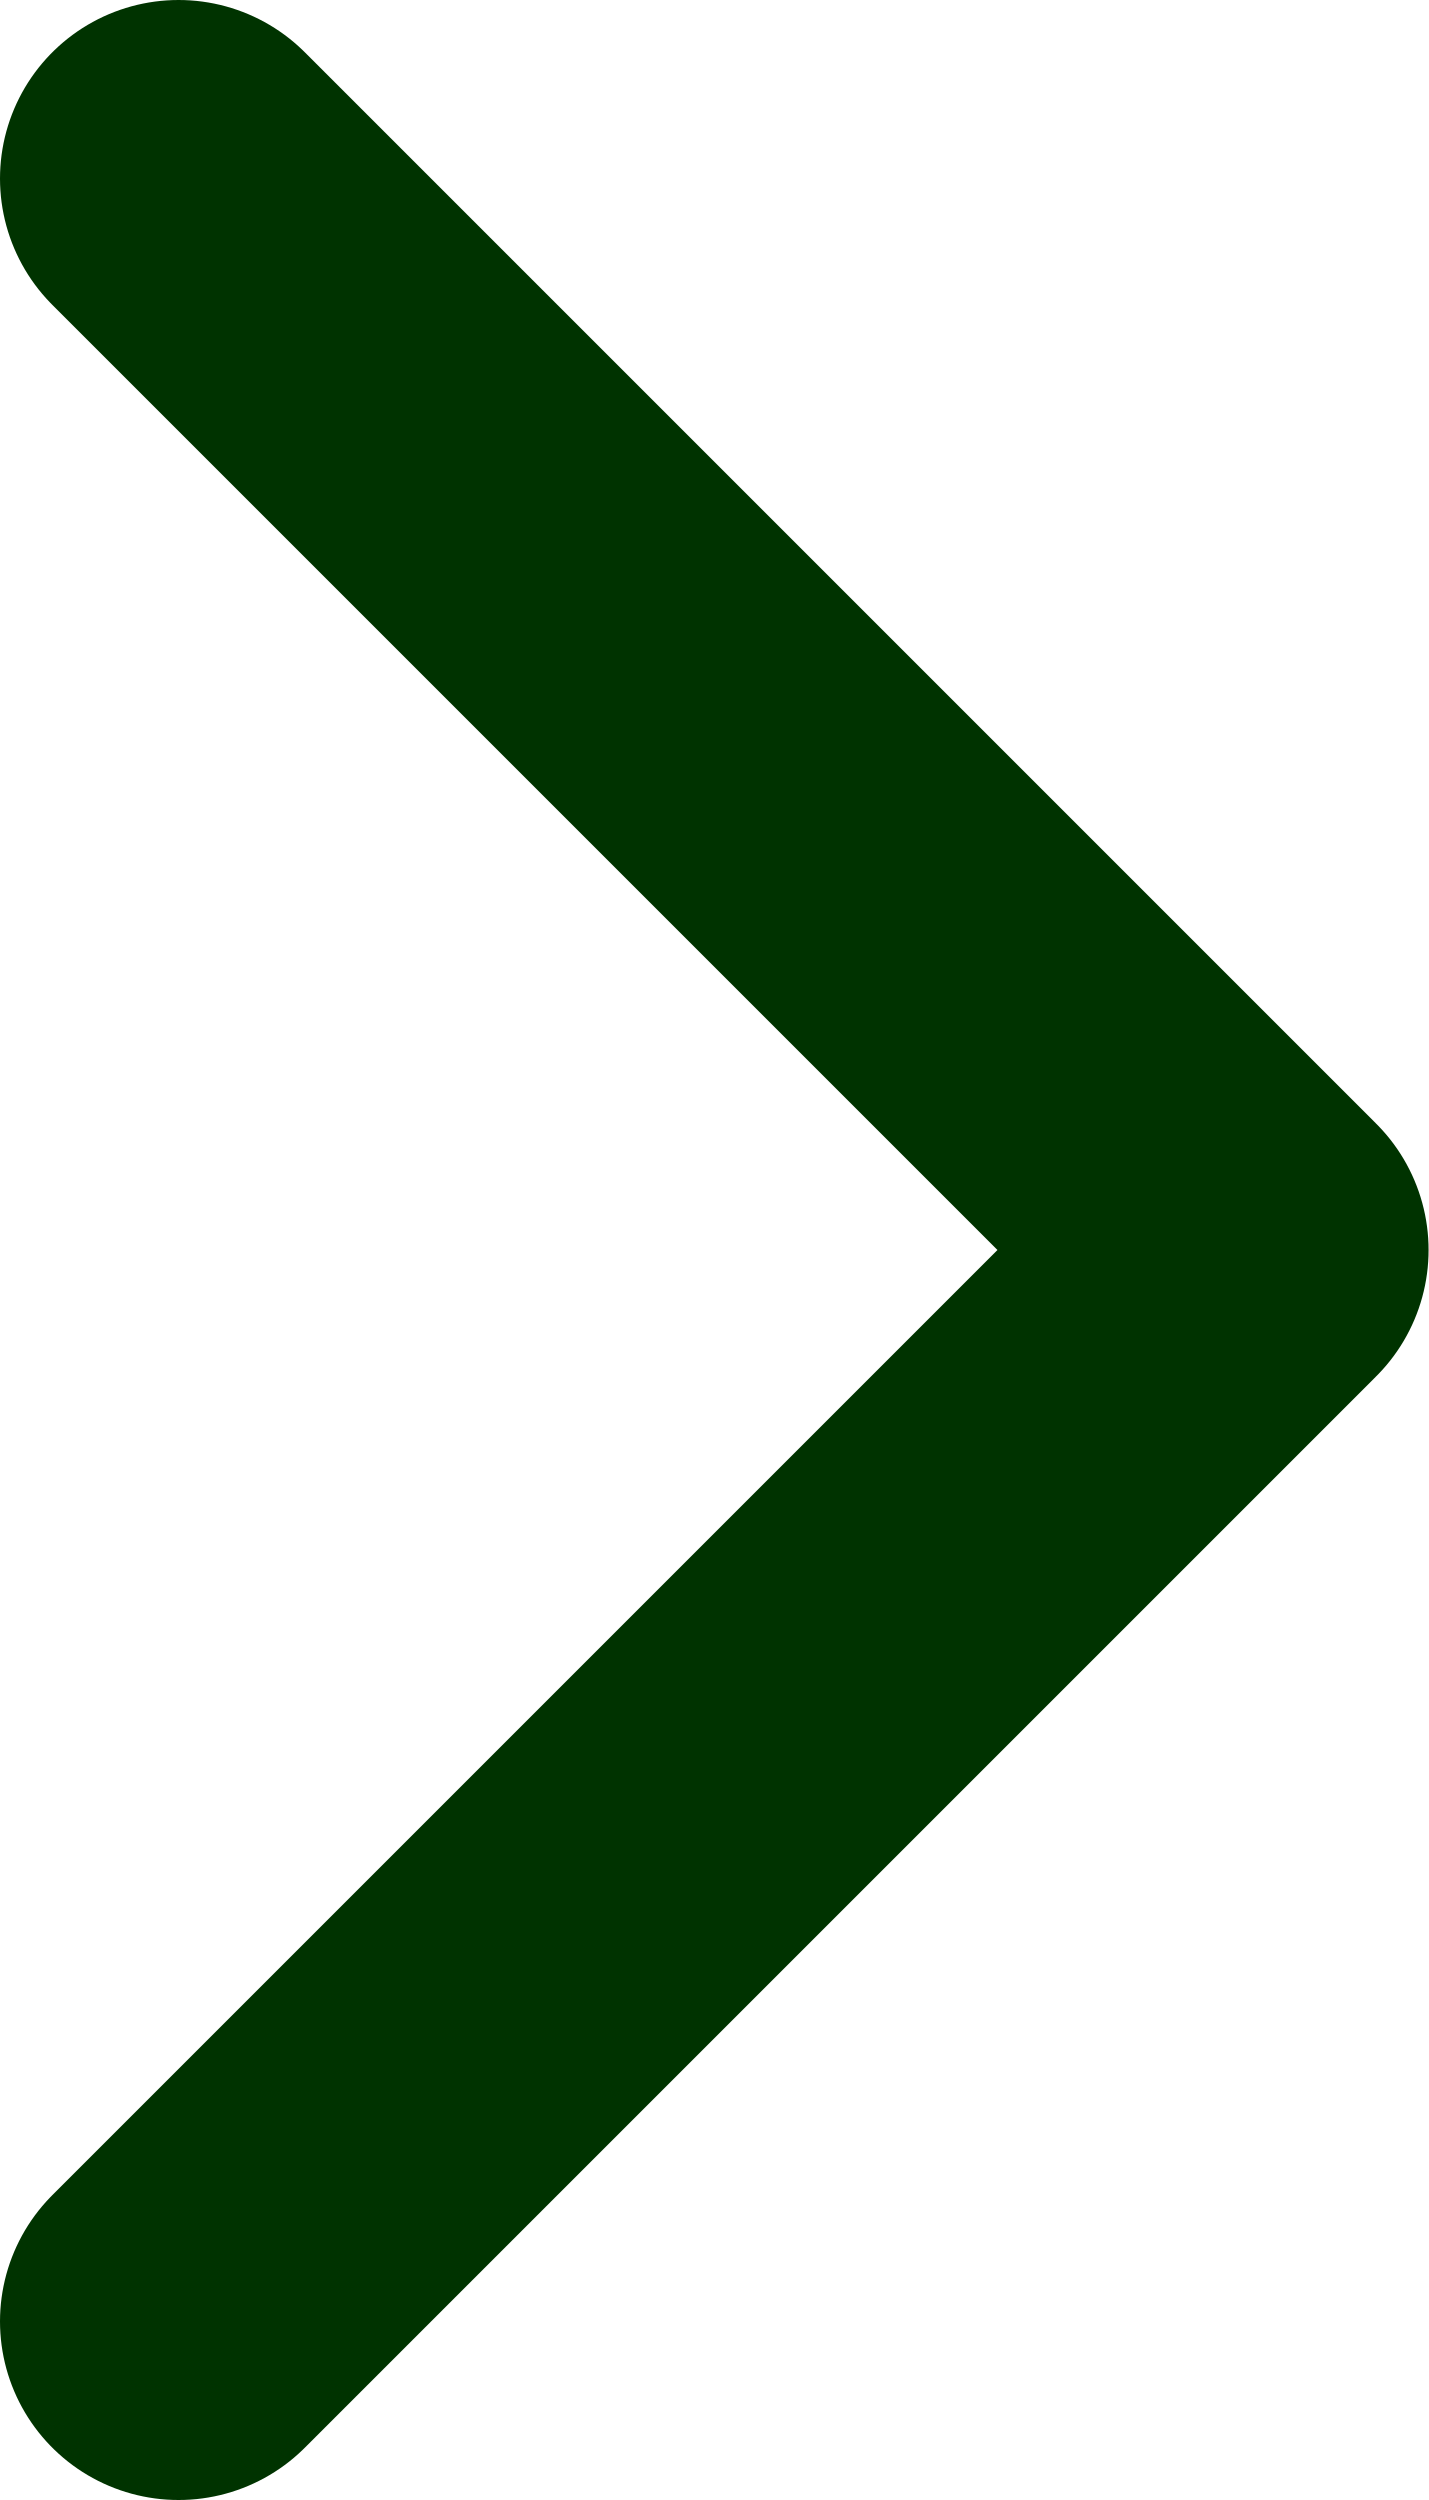
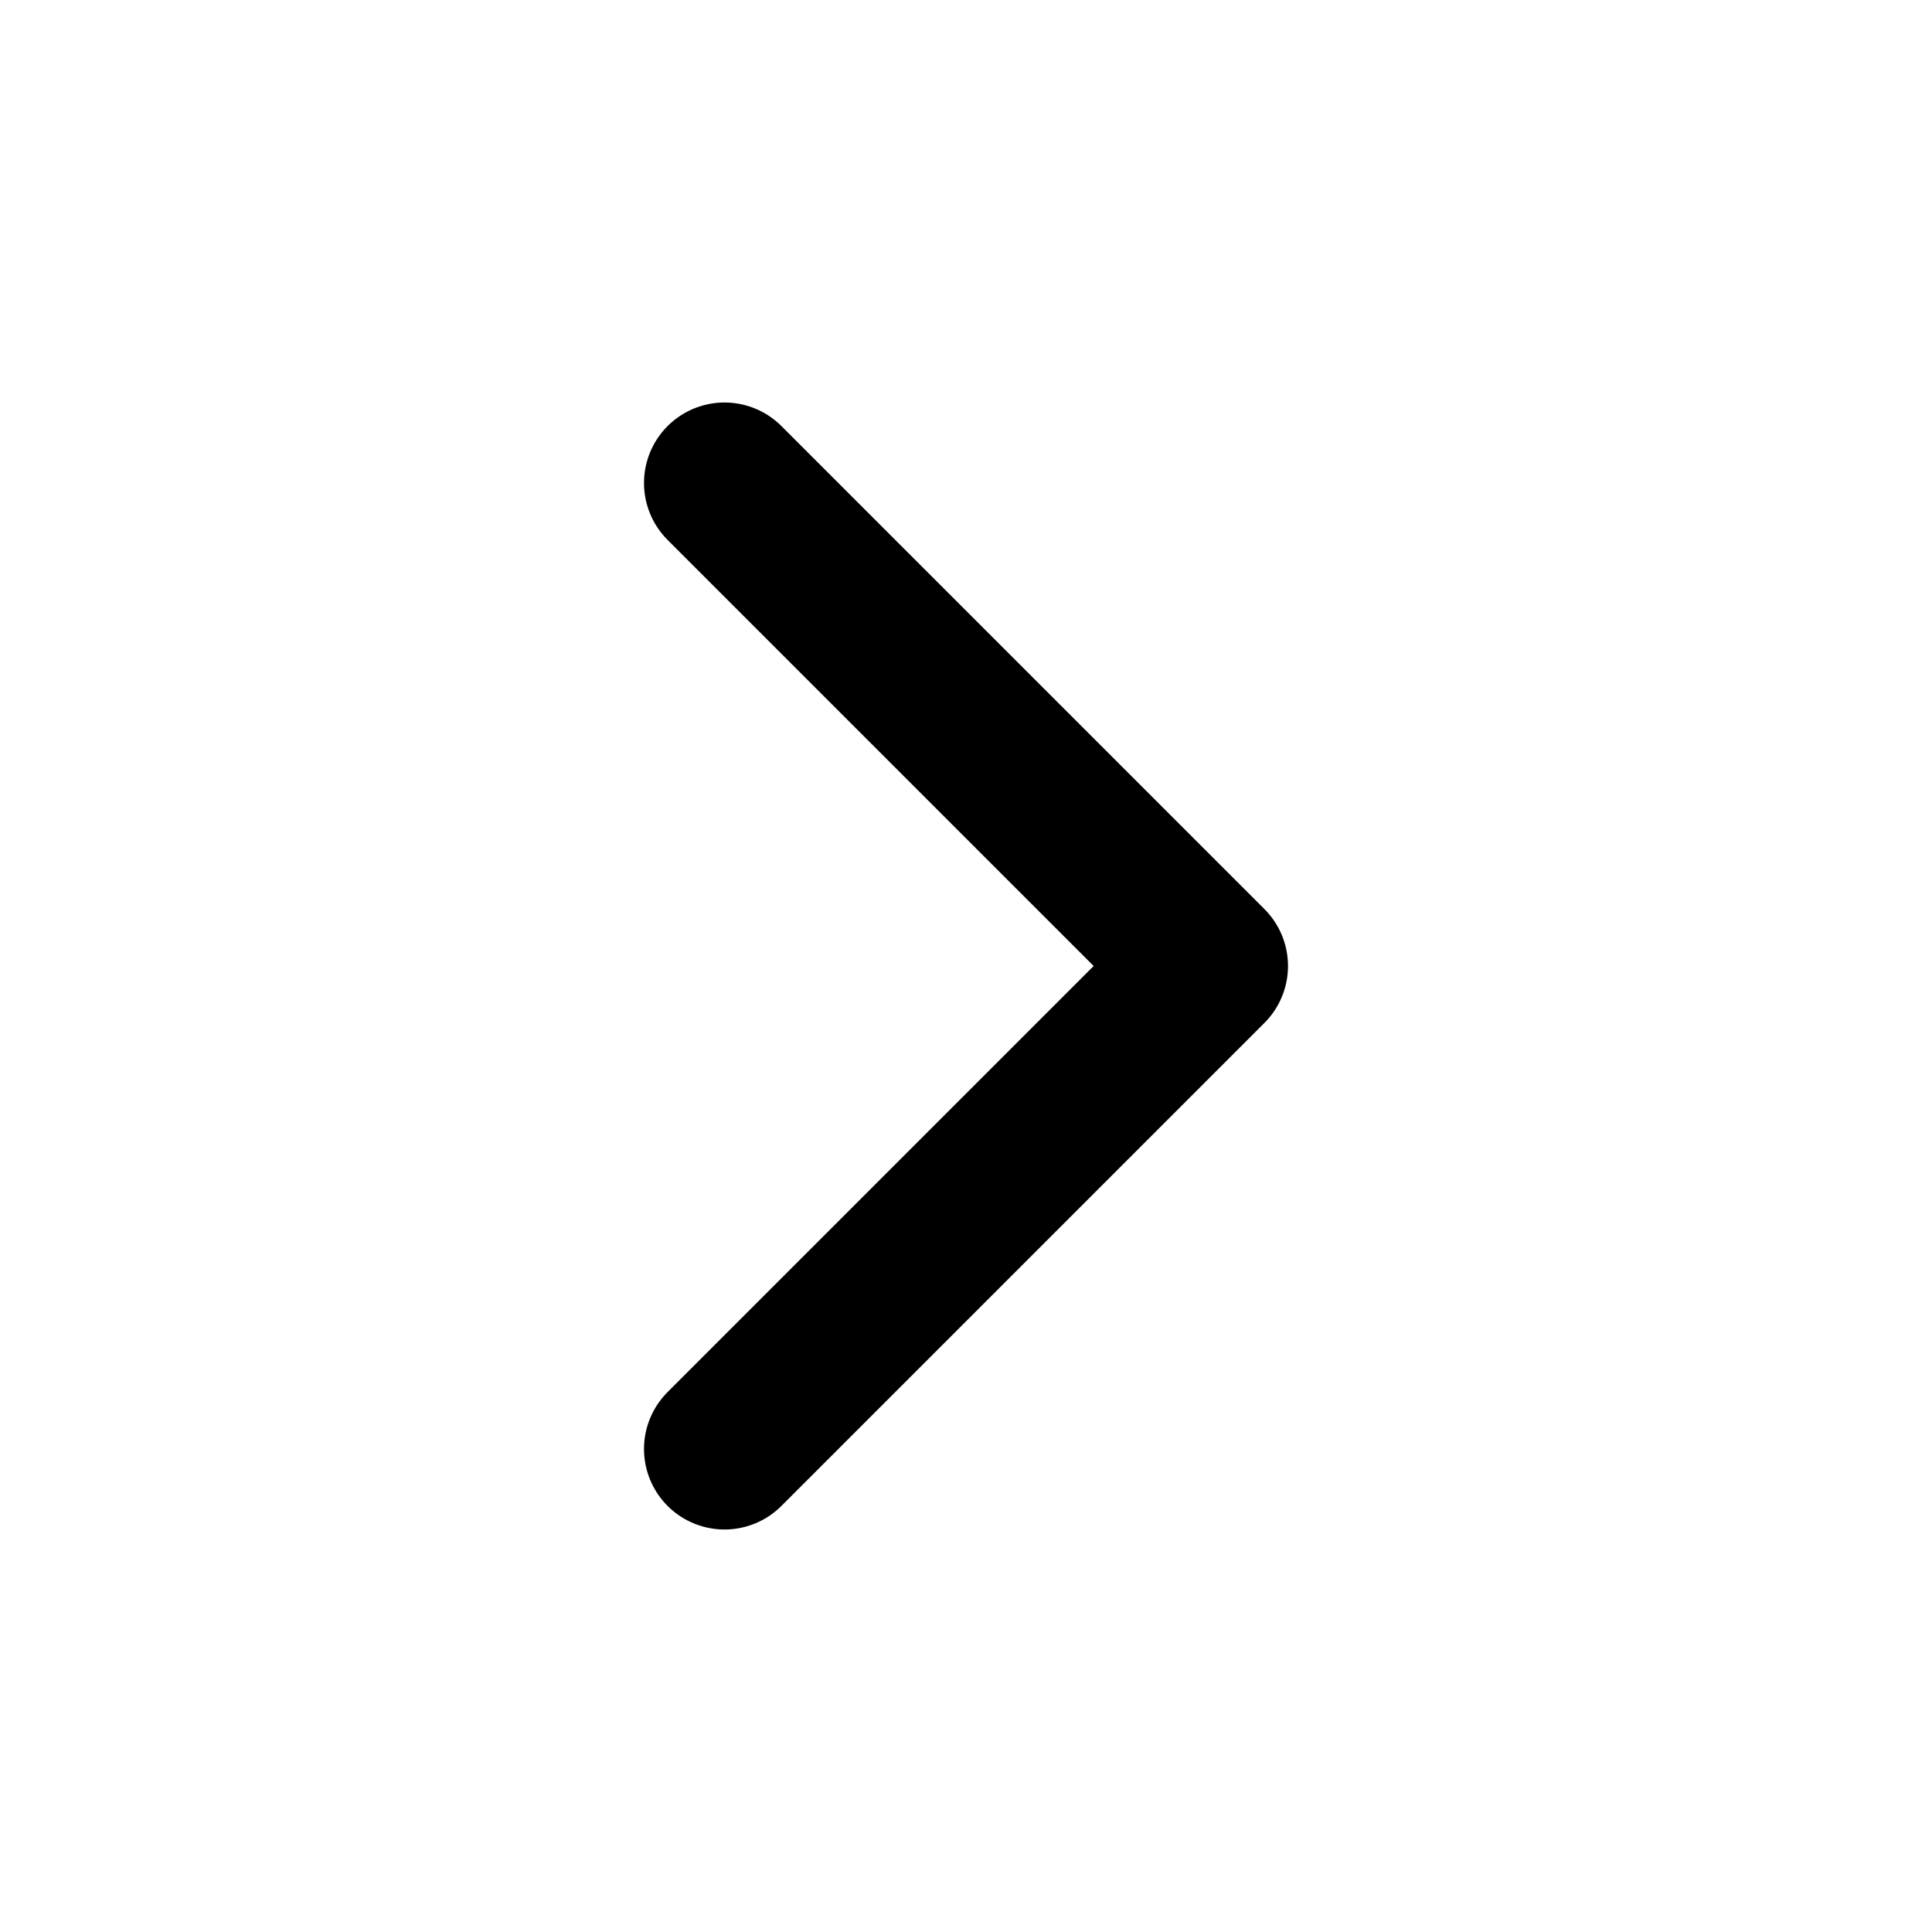
- <svg xmlns="http://www.w3.org/2000/svg" width="8" height="14" viewBox="0 0 8 14" fill="none">
-   <path d="M1 13L7 7L1 1" stroke="#003300" stroke-width="2" stroke-linecap="round" stroke-linejoin="round" fill="none" />
+ <svg xmlns="http://www.w3.org/2000/svg" width="24" height="24" viewBox="0 0 24 24" fill="none">
+   <path d="M9 18L15 12L9 6" stroke="currentColor" stroke-width="2" stroke-linecap="round" stroke-linejoin="round" fill="none" />
</svg>
